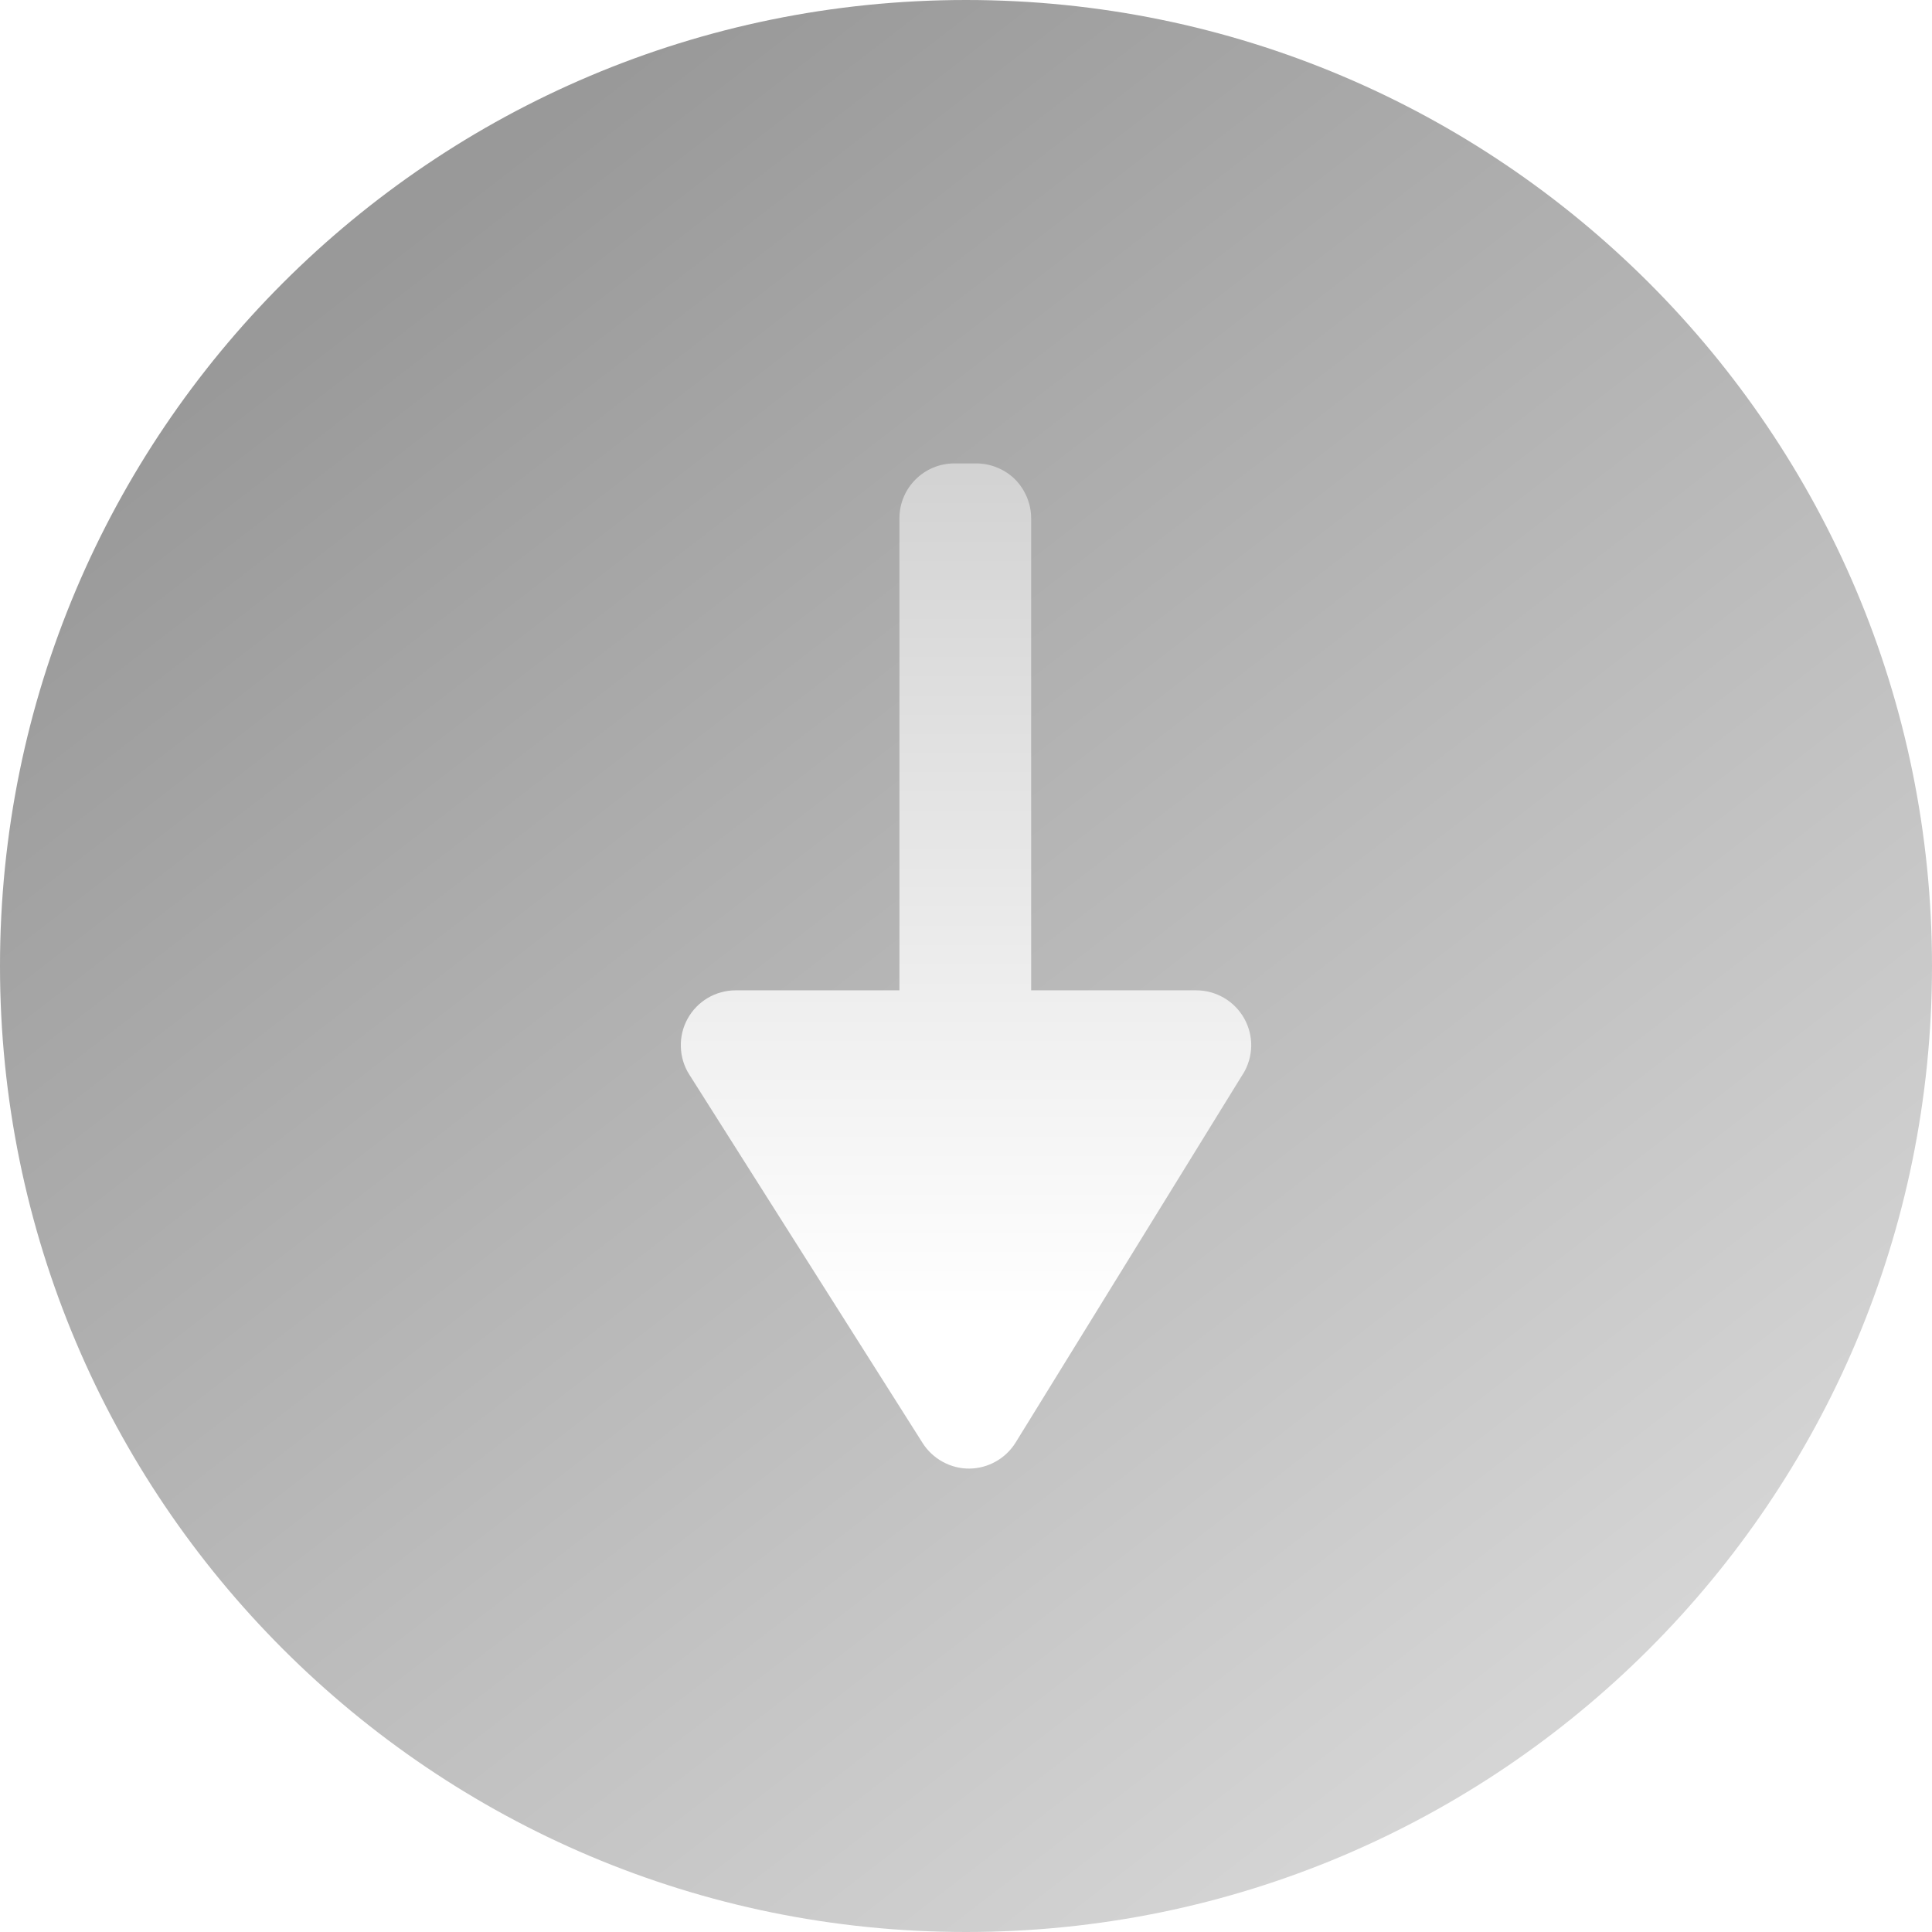
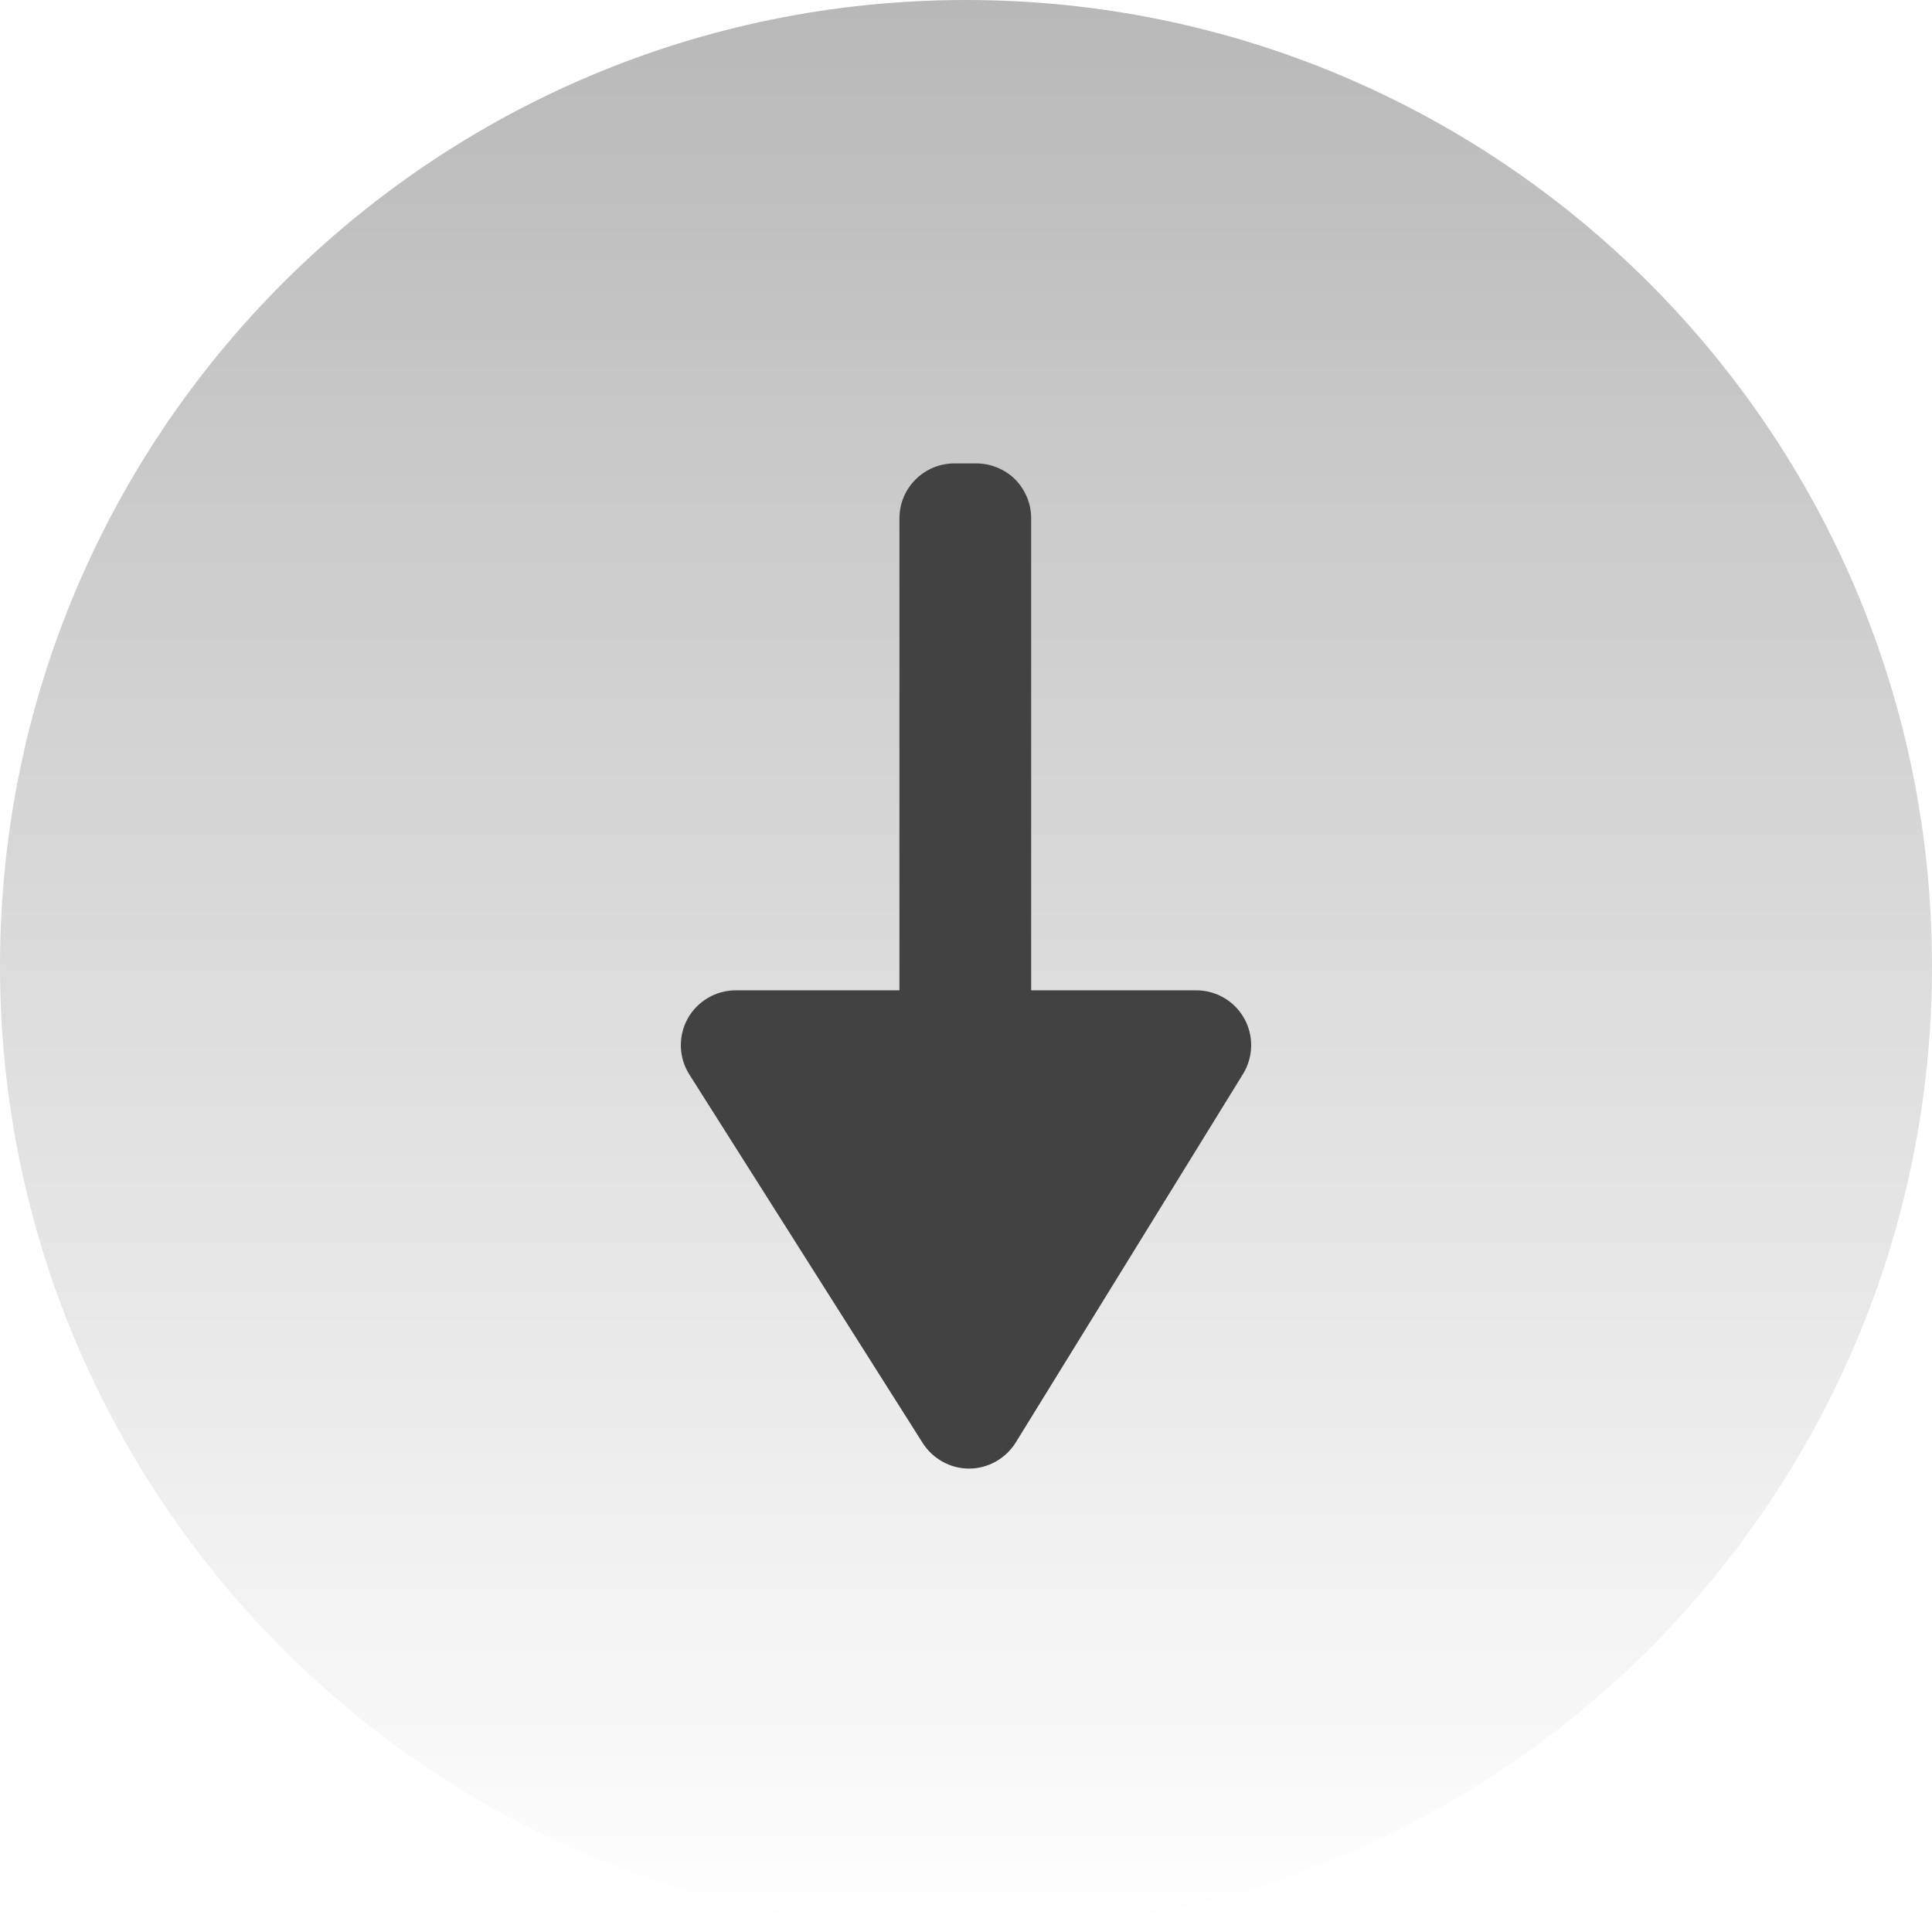
<svg xmlns="http://www.w3.org/2000/svg" preserveAspectRatio="none" overflow="visible" style="display: block;" width="22" height="22" viewBox="0 0 22 22" fill="none">
  <g id="icon_low">
-     <rect width="22" height="22" rx="11" fill="url(#paint0_linear_0_6)" />
-     <path id="Union" d="M13.622 11.277C13.733 11.277 13.842 11.307 13.938 11.363C14.034 11.419 14.113 11.5 14.168 11.597C14.222 11.694 14.25 11.803 14.248 11.915C14.245 12.026 14.213 12.134 14.155 12.229H14.154L11.566 16.425C11.51 16.515 11.433 16.59 11.34 16.642C11.248 16.694 11.145 16.722 11.039 16.723C10.933 16.724 10.828 16.697 10.735 16.646C10.642 16.595 10.563 16.522 10.506 16.432L7.849 12.236C7.789 12.142 7.756 12.033 7.753 11.921C7.749 11.809 7.776 11.698 7.83 11.6C7.884 11.502 7.963 11.421 8.059 11.364C8.155 11.307 8.266 11.277 8.378 11.277H10.242V5.902C10.242 5.557 10.522 5.277 10.867 5.277H11.117C11.199 5.277 11.28 5.293 11.356 5.325C11.432 5.356 11.501 5.401 11.559 5.459C11.617 5.517 11.662 5.587 11.694 5.663C11.725 5.738 11.742 5.82 11.742 5.902V11.277H13.622Z" fill="url(#paint1_linear_0_6)" />
+     <rect width="22" height="22" rx="11" fill="url(#paint0_linear_0_7)" />
+     <path id="Union" d="M13.622 11.277C13.733 11.277 13.843 11.307 13.939 11.363C14.035 11.419 14.114 11.5 14.168 11.597C14.222 11.694 14.25 11.803 14.247 11.915C14.245 12.026 14.213 12.134 14.155 12.229L11.567 16.425C11.511 16.515 11.433 16.59 11.341 16.642C11.249 16.694 11.144 16.723 11.038 16.723C10.932 16.724 10.829 16.697 10.736 16.646C10.643 16.595 10.564 16.522 10.507 16.432L7.85 12.236C7.79 12.142 7.757 12.033 7.753 11.921C7.75 11.809 7.776 11.698 7.83 11.6C7.884 11.502 7.964 11.421 8.06 11.364C8.156 11.307 8.266 11.277 8.378 11.277H10.242V5.902C10.242 5.557 10.523 5.277 10.867 5.277H11.117C11.2 5.277 11.281 5.293 11.357 5.325C11.432 5.356 11.502 5.401 11.56 5.459C11.618 5.517 11.663 5.587 11.695 5.663C11.726 5.738 11.742 5.82 11.742 5.902V11.277H13.622Z" fill="#424242" />
  </g>
  <defs>
-     <linearGradient id="paint0_linear_0_6" x1="3.5" y1="3.5" x2="17" y2="21" gradientUnits="userSpaceOnUse">
-       <stop stop-color="#999999" />
-       <stop offset="1" stop-color="#D7D7D7" />
-     </linearGradient>
-     <linearGradient id="paint1_linear_0_6" x1="11" y1="15.027" x2="11" y2="4.527" gradientUnits="userSpaceOnUse">
-       <stop stop-color="white" />
-       <stop offset="1" stop-color="#CFCFCF" />
+     <linearGradient id="paint0_linear_0_7" x1="11.5" y1="3.44222e-07" x2="11.5" y2="22" gradientUnits="userSpaceOnUse">
+       <stop stop-color="#B8B8B8" />
+       <stop offset="1" stop-color="white" />
    </linearGradient>
  </defs>
</svg>
